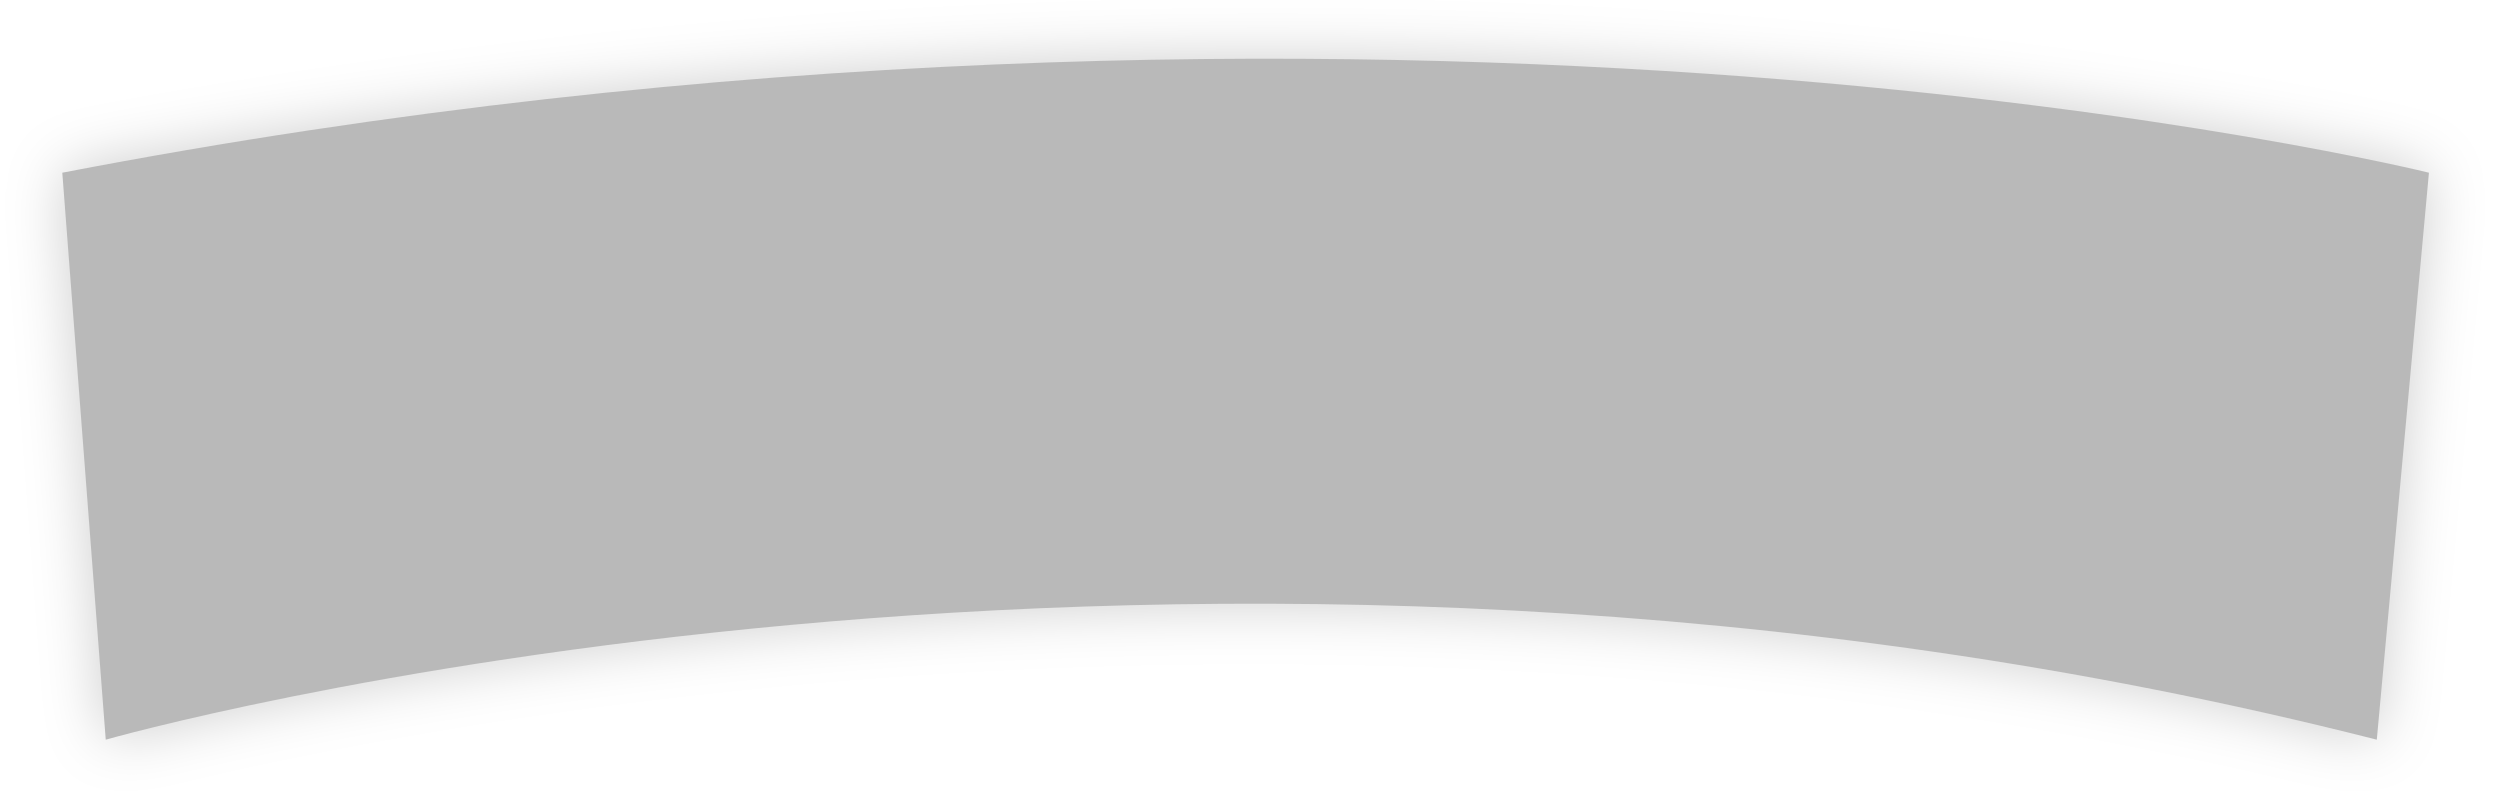
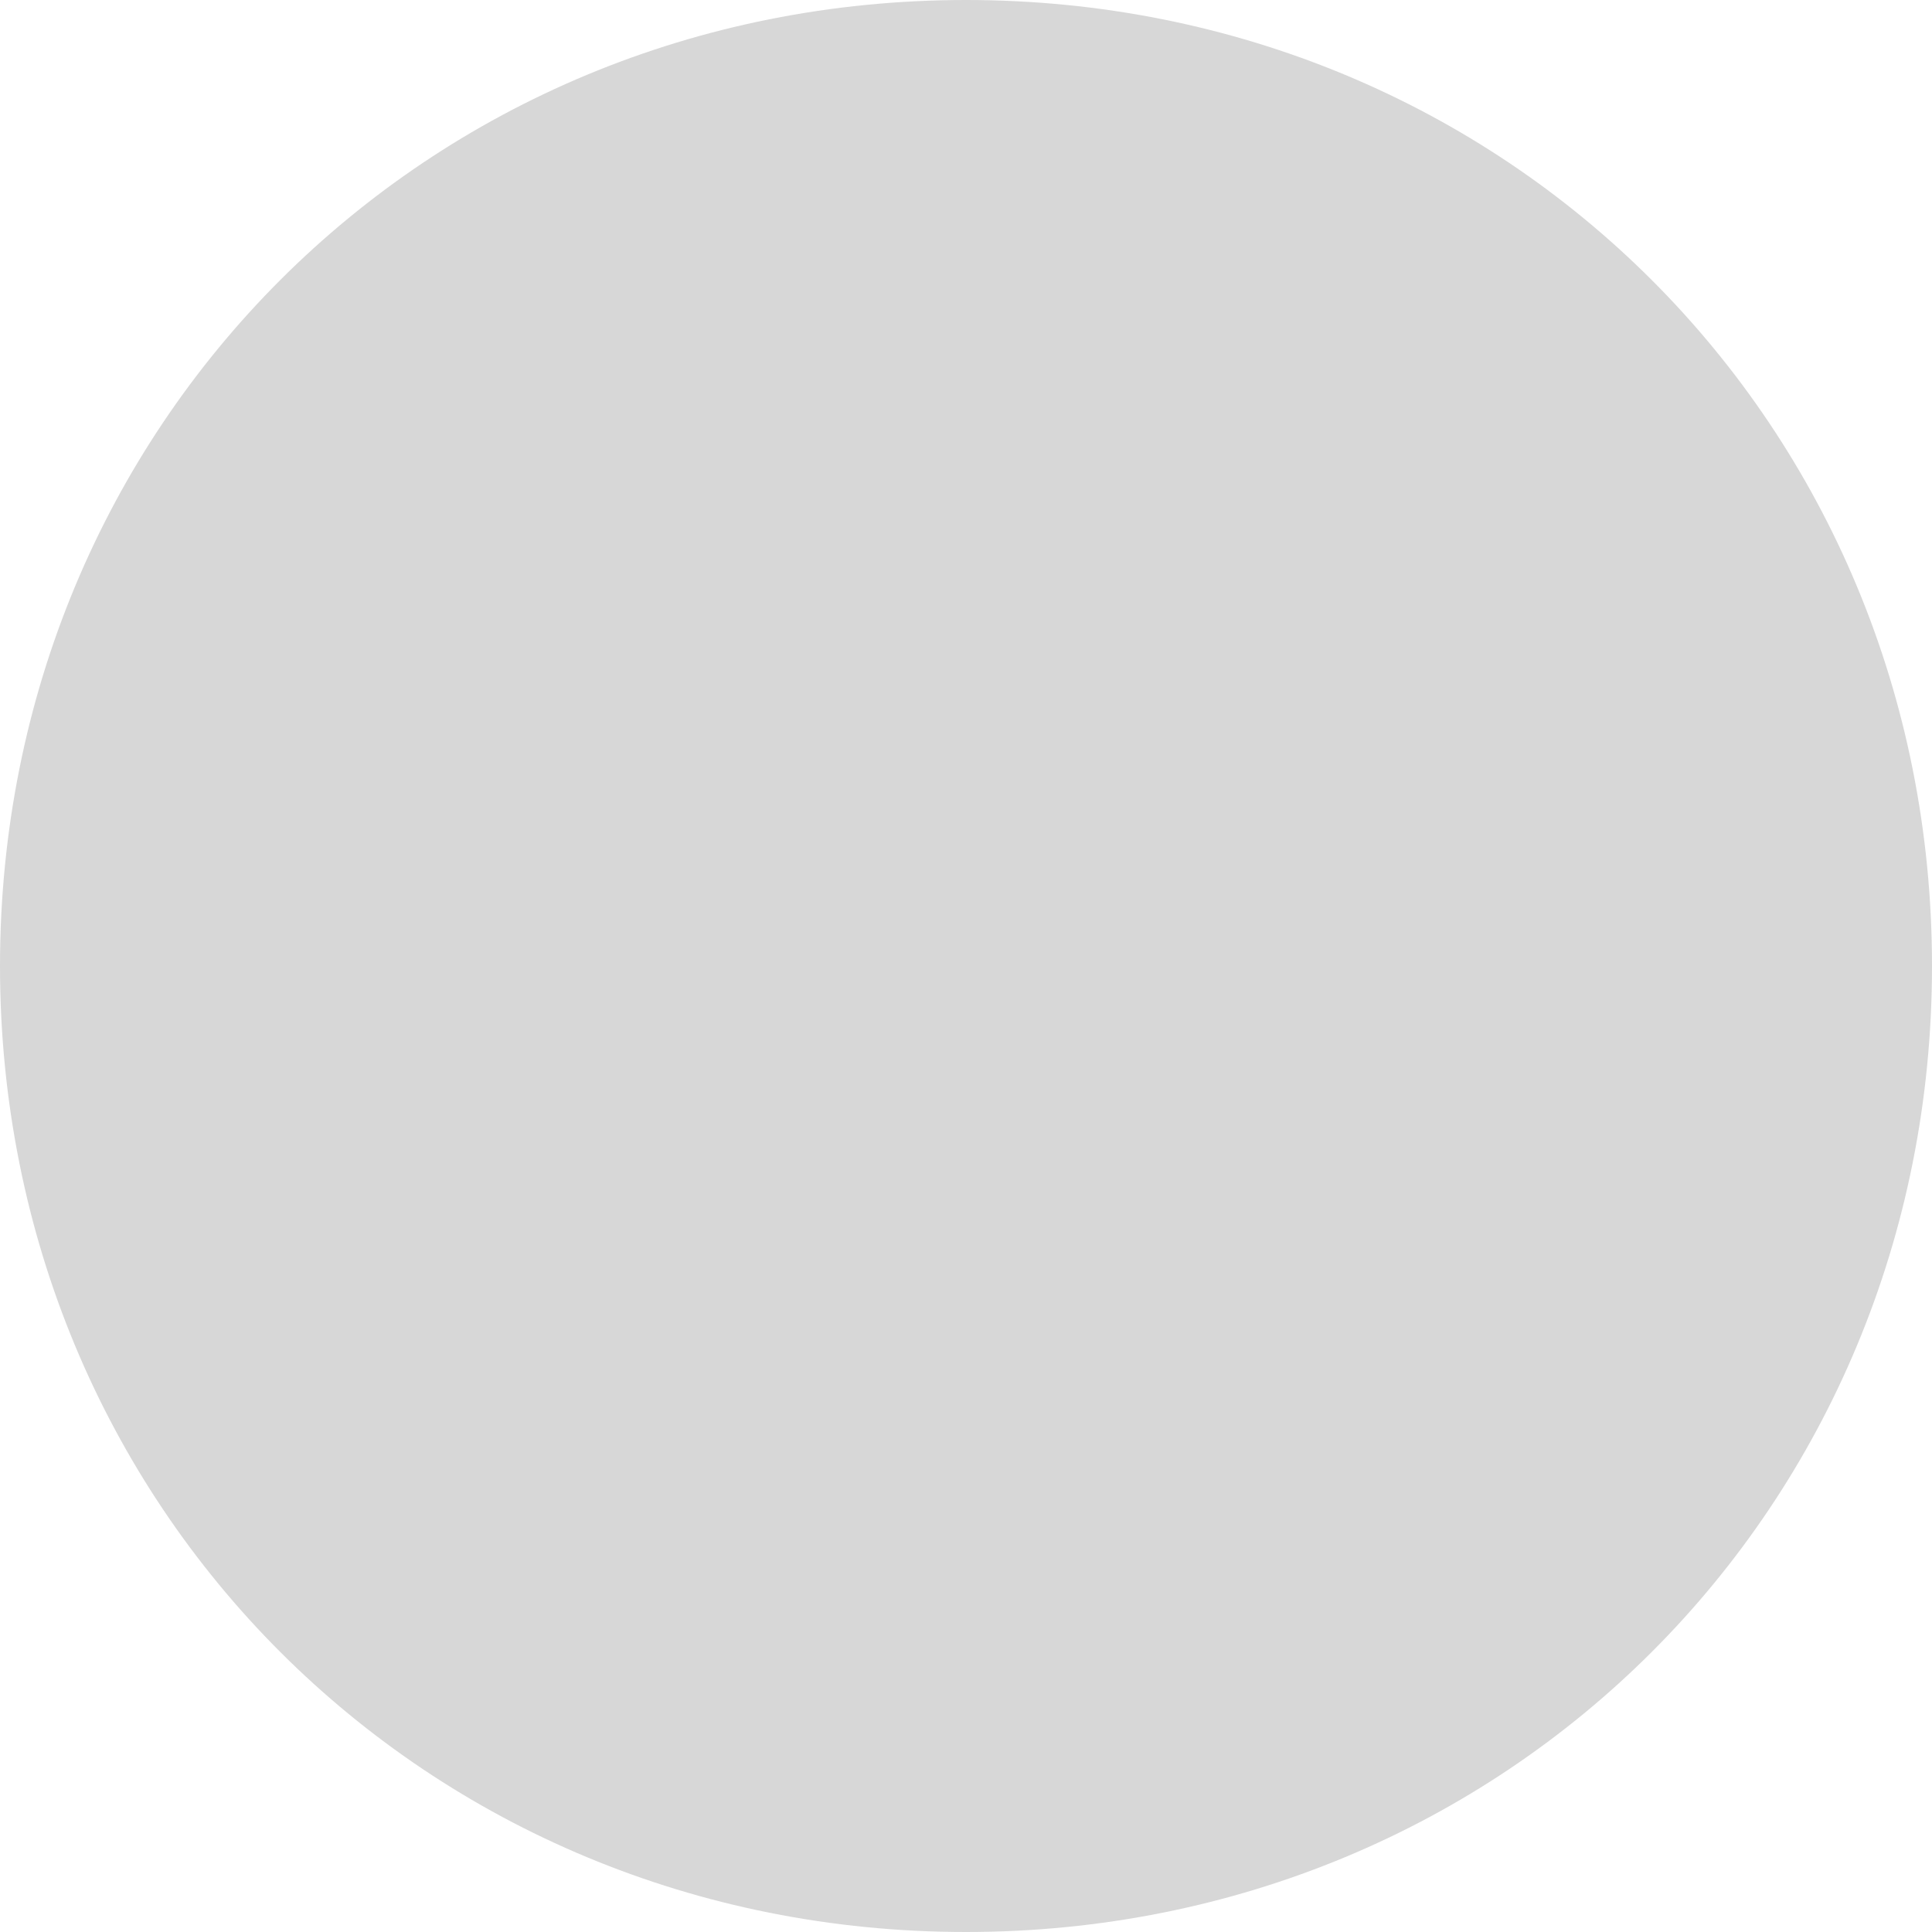
- <svg xmlns="http://www.w3.org/2000/svg" xmlns:xlink="http://www.w3.org/1999/xlink" version="1.1" width="216px" height="70px">
-   <defs>
-     <filter x="79px" y="612px" width="216px" height="70px" filterUnits="userSpaceOnUse" id="filter83">
-       <feOffset dx="0" dy="0" in="SourceAlpha" result="shadowOffsetInner" />
-       <feGaussianBlur stdDeviation="2.5" in="shadowOffsetInner" result="shadowGaussian" />
-       <feComposite in2="shadowGaussian" operator="atop" in="SourceAlpha" result="shadowComposite" />
-       <feColorMatrix type="matrix" values="0 0 0 0 0  0 0 0 0 0  0 0 0 0 0  0 0 0 0.196 0  " in="shadowComposite" />
-     </filter>
-     <g id="widget84">
-       <path d="M 0.382 9.922  L 4.136 58.909  C 4.136 58.909  96.489 32.472  200.355 58.909  L 204.86 9.922  C 204.86 9.922  115.51 -12.238  0.382 9.922  Z " fill-rule="nonzero" fill="#b9b9b9" stroke="none" transform="matrix(1 0 0 1 84 617 )" />
-     </g>
-   </defs>
-   <g transform="matrix(1 0 0 1 -79 -612 )">
-     <use xlink:href="#widget84" filter="url(#filter83)" />
-     <use xlink:href="#widget84" />
+ <svg xmlns="http://www.w3.org/2000/svg" version="1.1" width="22px" height="22px">
+   <g transform="matrix(1 0 0 1 -129 -442 )">
+     <path d="M 140 442  C 146.16 442  151 446.84  151 453  C 151 459.16  146.16 464  140 464  C 133.84 464  129 459.16  129 453  C 129 446.84  133.84 442  140 442  Z " fill-rule="nonzero" fill="#d7d7d7" stroke="none" />
  </g>
</svg>
